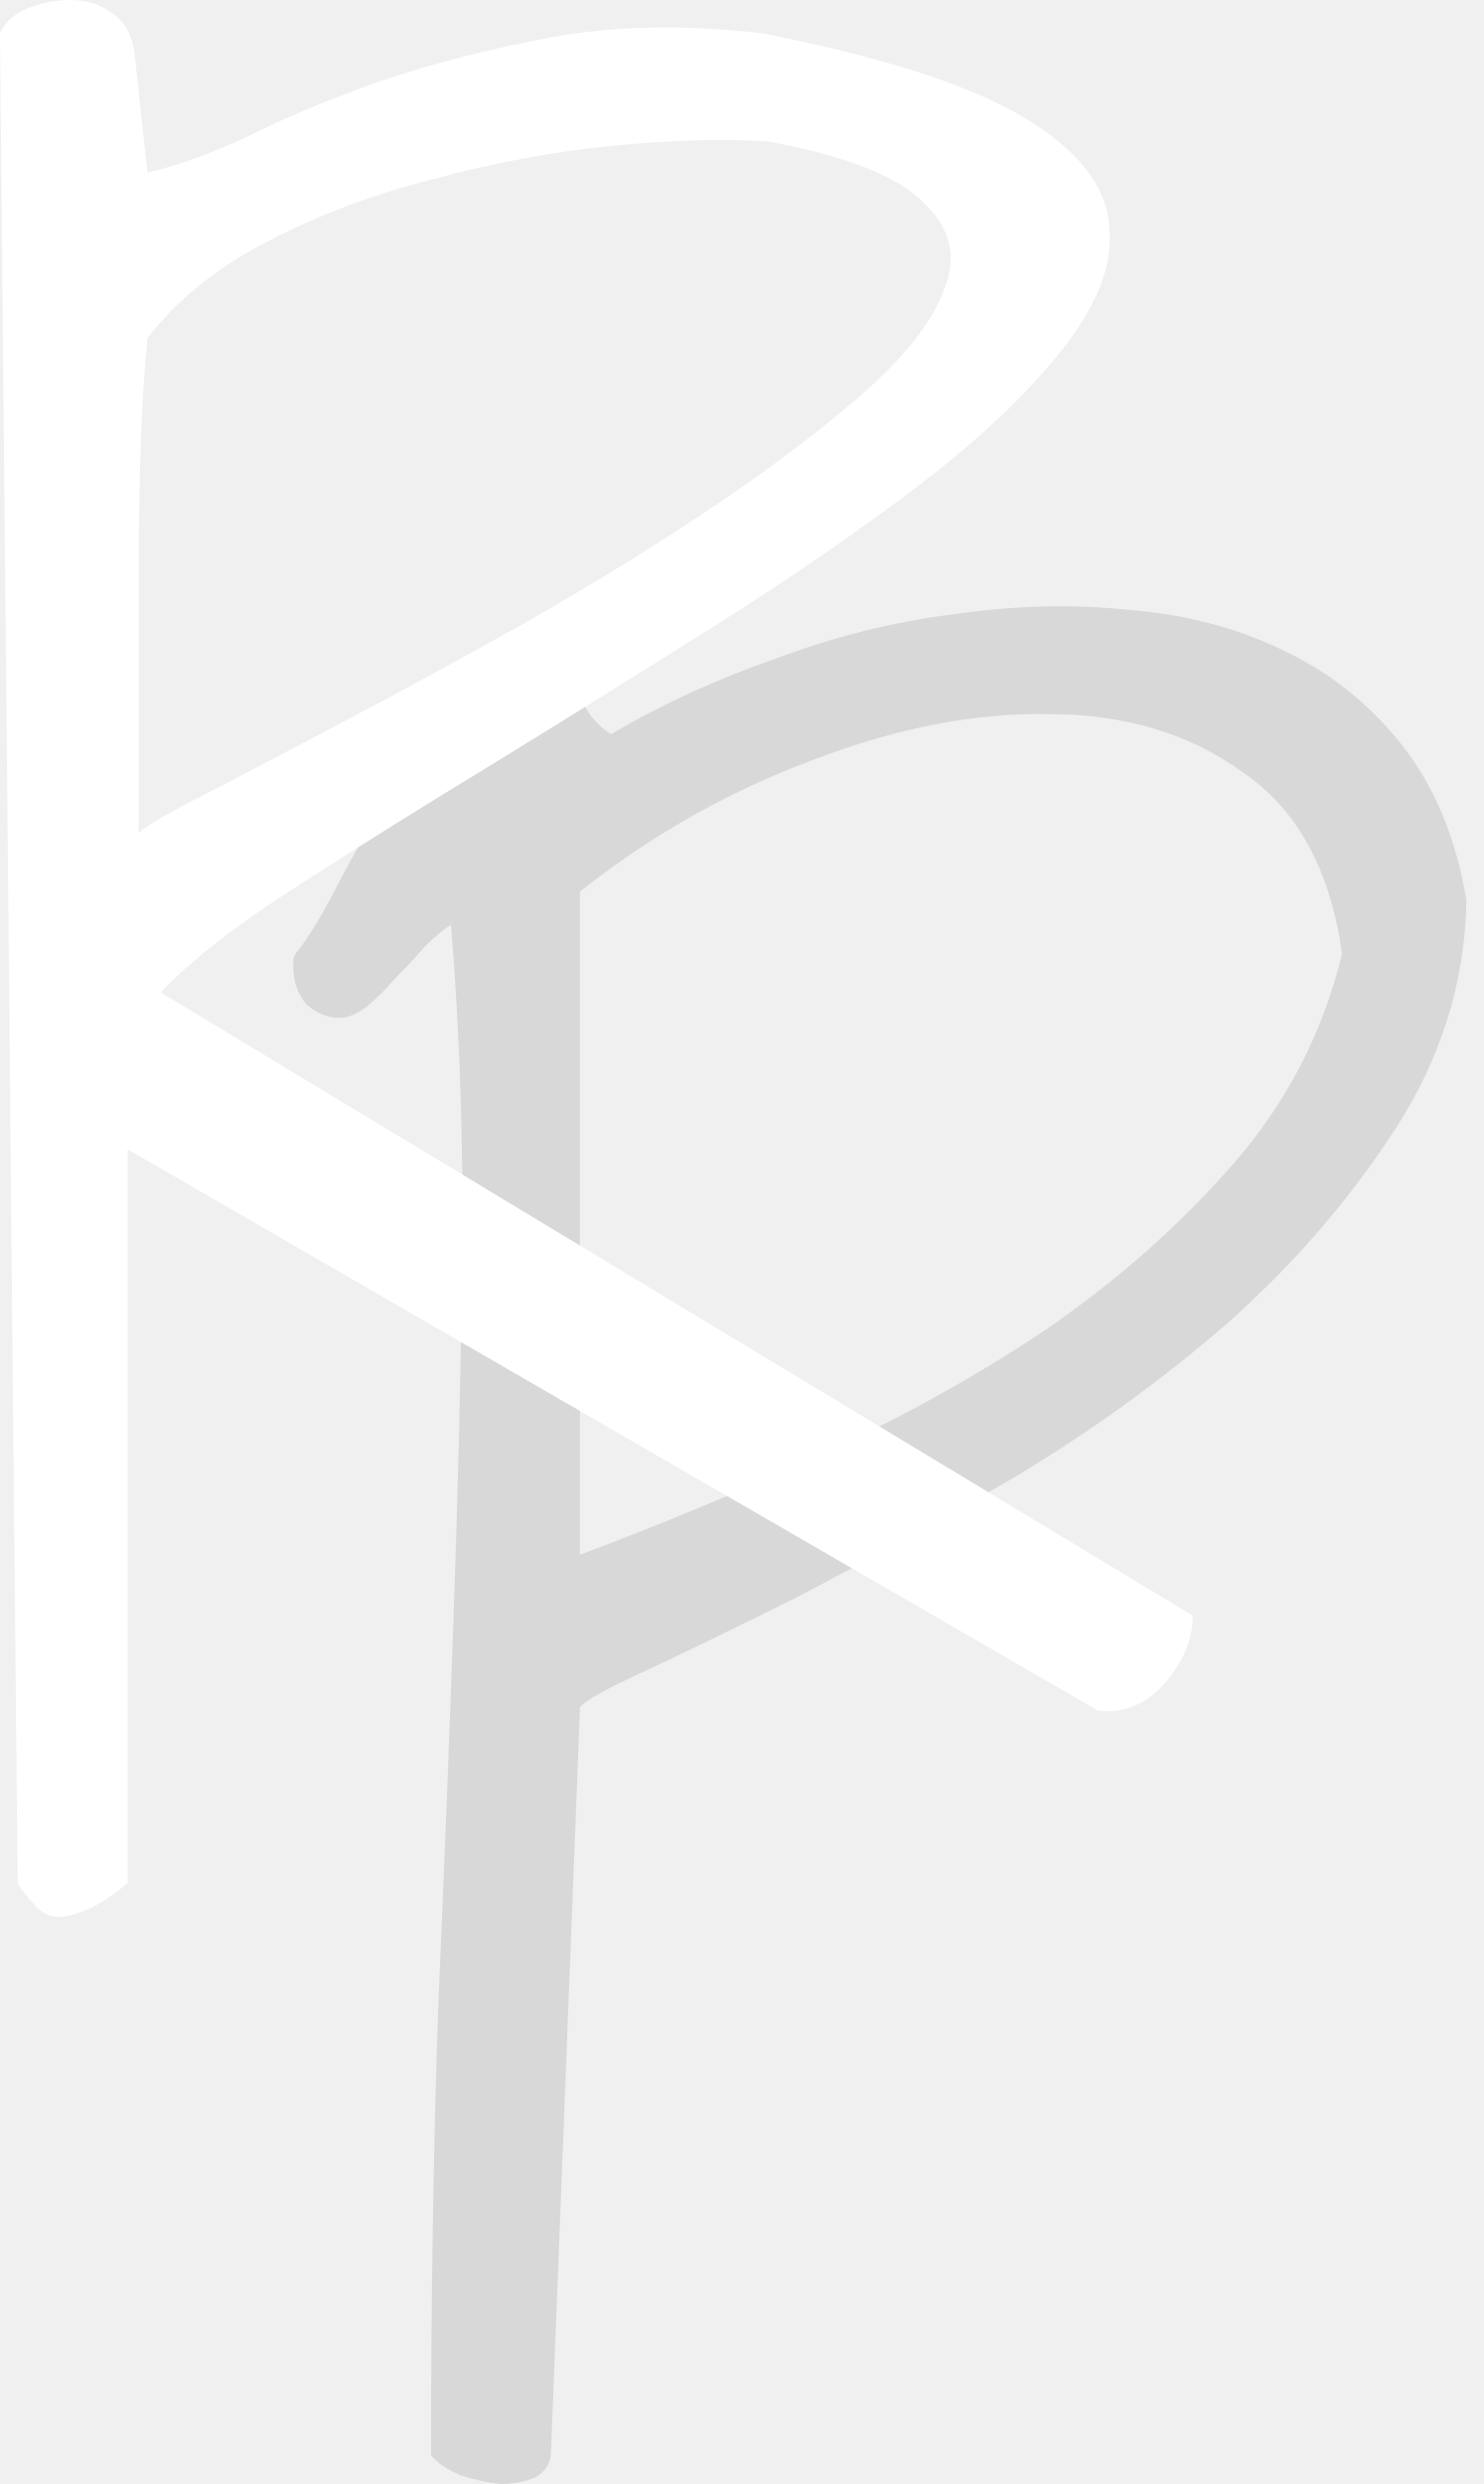
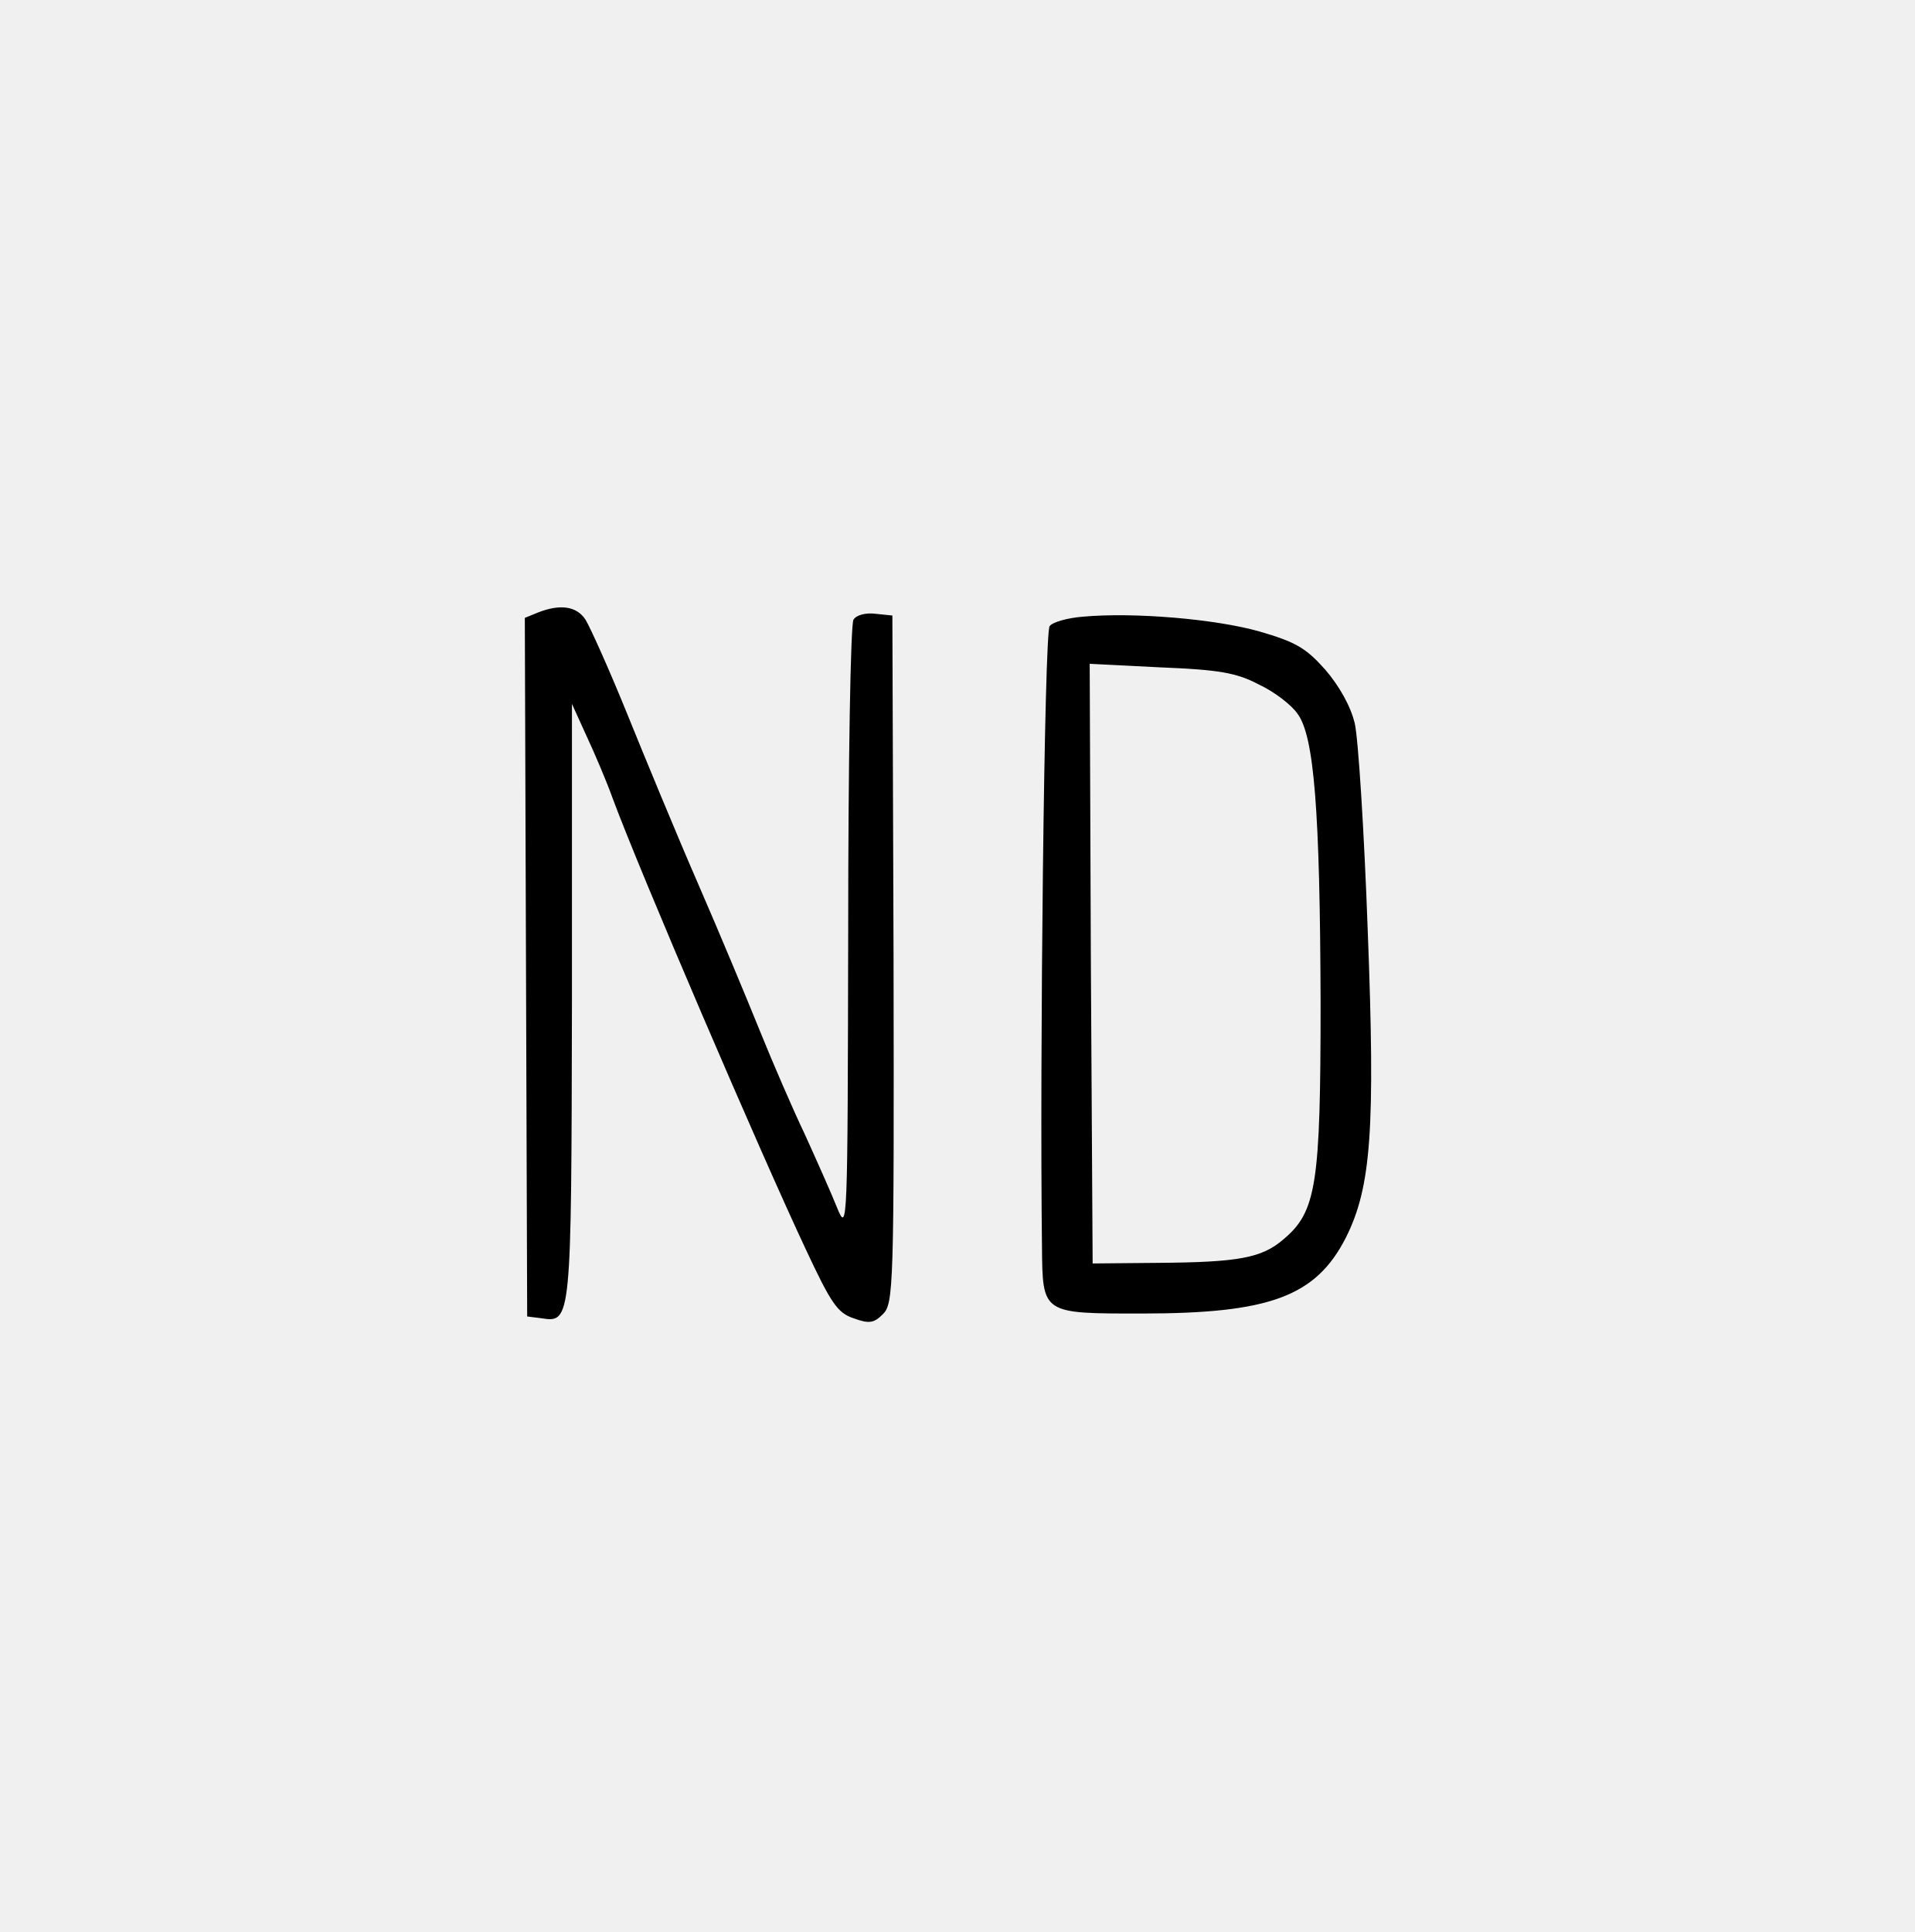
- <svg xmlns="http://www.w3.org/2000/svg" width="46" height="77" viewBox="0 0 46 77" fill="none">
-   <path d="M13.366 76.106C13.366 71.385 13.435 66.894 13.573 62.631C13.757 58.368 13.917 54.289 14.055 50.393C14.193 46.497 14.285 42.762 14.331 39.187C14.377 35.566 14.262 32.06 13.986 28.668C13.757 28.805 13.481 29.035 13.159 29.355C12.884 29.676 12.585 29.997 12.264 30.318C11.988 30.639 11.69 30.937 11.368 31.212C11.047 31.441 10.771 31.555 10.541 31.555C10.174 31.555 9.829 31.418 9.508 31.143C9.232 30.822 9.094 30.433 9.094 29.974V29.768C9.094 29.722 9.117 29.653 9.163 29.562C9.577 29.058 10.059 28.255 10.61 27.155C11.207 26.055 11.827 24.955 12.47 23.855C13.159 22.755 13.803 21.793 14.4 20.968C15.043 20.097 15.594 19.662 16.053 19.662C16.512 19.662 16.857 19.776 17.087 20.005C17.316 20.235 17.5 20.509 17.638 20.83C17.822 21.151 17.982 21.495 18.12 21.862C18.304 22.228 18.579 22.526 18.947 22.755C20.509 21.839 22.208 21.059 24.045 20.418C25.883 19.73 27.72 19.272 29.557 19.043C31.44 18.768 33.255 18.722 35 18.905C36.745 19.043 38.33 19.455 39.754 20.143C41.224 20.83 42.464 21.816 43.474 23.099C44.485 24.382 45.151 25.987 45.472 27.912C45.426 30.433 44.692 32.793 43.268 34.993C41.844 37.193 40.098 39.21 38.032 41.043C35.965 42.831 33.737 44.435 31.348 45.856C28.96 47.231 26.755 48.445 24.734 49.499C22.713 50.508 21.06 51.31 19.774 51.906C18.488 52.502 17.89 52.868 17.982 53.006L17.087 75.969C17.087 76.335 16.926 76.61 16.604 76.794C16.283 76.931 15.915 77 15.502 77C15.089 76.954 14.675 76.862 14.262 76.725C13.848 76.542 13.55 76.335 13.366 76.106ZM17.982 48.193C20.325 47.322 22.759 46.314 25.285 45.168C27.812 44.022 30.177 42.716 32.382 41.249C34.587 39.737 36.516 38.041 38.169 36.162C39.869 34.237 41.017 32.037 41.614 29.562C41.247 26.949 40.213 25.07 38.514 23.924C36.86 22.732 34.862 22.137 32.52 22.137C30.223 22.091 27.766 22.572 25.148 23.58C22.576 24.543 20.187 25.895 17.982 27.637V48.193Z" fill="#D8D8D8" />
-   <path d="M0 1.028C0.136 0.708 0.409 0.457 0.819 0.274C1.274 0.091 1.729 0 2.184 0C2.684 0 3.116 0.137 3.48 0.411C3.844 0.639 4.071 1.028 4.162 1.576L4.572 5.344C5.436 5.161 6.46 4.796 7.643 4.248C8.825 3.654 10.19 3.083 11.737 2.535C13.329 1.987 15.103 1.53 17.059 1.165C19.015 0.799 21.199 0.754 23.61 1.028C27.34 1.758 30.047 2.626 31.73 3.631C33.413 4.636 34.3 5.755 34.391 6.988C34.528 8.176 34.027 9.478 32.89 10.893C31.798 12.264 30.32 13.657 28.455 15.073C26.59 16.489 24.497 17.927 22.177 19.389C19.857 20.851 17.582 22.267 15.353 23.637C13.17 24.961 11.123 26.24 9.212 27.473C7.347 28.661 5.937 29.757 4.981 30.762L36.984 50.083C36.984 50.813 36.689 51.521 36.097 52.206C35.506 52.846 34.823 53.12 34.05 53.029L3.958 35.626V58.373C3.412 58.829 2.934 59.126 2.525 59.263C2.161 59.4 1.865 59.446 1.638 59.4C1.41 59.355 1.206 59.218 1.024 58.989C0.842 58.806 0.682 58.601 0.546 58.373L0 1.028ZM4.572 10.482C4.481 11.396 4.413 12.492 4.367 13.771C4.322 15.05 4.299 16.42 4.299 17.882C4.299 19.298 4.299 20.714 4.299 22.13C4.299 23.5 4.299 24.733 4.299 25.829C4.526 25.601 5.231 25.19 6.414 24.596C7.643 23.956 9.121 23.18 10.85 22.267C12.578 21.353 14.421 20.348 16.377 19.252C18.378 18.11 20.266 16.945 22.04 15.758C23.815 14.57 25.361 13.406 26.68 12.264C28.045 11.076 28.91 9.98 29.273 8.975C29.683 7.97 29.478 7.08 28.659 6.303C27.886 5.481 26.271 4.842 23.815 4.385C22.45 4.293 20.835 4.339 18.97 4.522C17.15 4.705 15.308 5.047 13.443 5.55C11.623 6.006 9.917 6.646 8.325 7.468C6.733 8.29 5.482 9.295 4.572 10.482Z" fill="#ffffff" />
+ <svg xmlns="http://www.w3.org/2000/svg" version="1.0" width="325pt" height="328pt" viewBox="0 0 325 328" preserveAspectRatio="xMidYMid meet">
+   <g transform="translate(0,328) scale(0.1,-0.1)" fill="#000000" stroke="none">
+     <path d="M913 2240 l-22 -9 2 -593 2 -593 24 -3 c51 -8 51 -7 52 537 l0 506 25 -55 c14 -30 34 -77 44 -105 47 -127 250 -600 328 -766 43 -92 54 -108 81 -117 27 -10 35 -8 50 7 18 18 19 45 18 603 l-2 583 -29 3 c-16 2 -32 -2 -37 -10 -5 -7 -9 -245 -9 -528 -1 -507 -1 -514 -19 -470 -10 25 -35 81 -55 125 -21 44 -55 123 -76 175 -21 52 -68 165 -105 250 -37 85 -91 216 -121 290 -30 74 -62 145 -70 158 -15 23 -43 27 -81 12z" />
+     <path d="M1838 2233 c-25 -2 -51 -9 -56 -16 -9 -10 -17 -735 -13 -1054 1 -114 0 -113 169 -113 218 0 296 29 347 129 43 86 50 183 37 522 -6 167 -16 325 -22 351 -7 29 -26 63 -50 91 -33 37 -50 47 -112 65 -74 21 -213 33 -300 25z m299 -115 c26 -12 56 -35 66 -50 28 -38 38 -163 39 -490 0 -309 -7 -355 -63 -402 -37 -32 -77 -39 -214 -40 l-110 -1 -3 509 -2 509 120 -6 c99 -4 129 -9 167 -29z" />
+   </g>
</svg>
